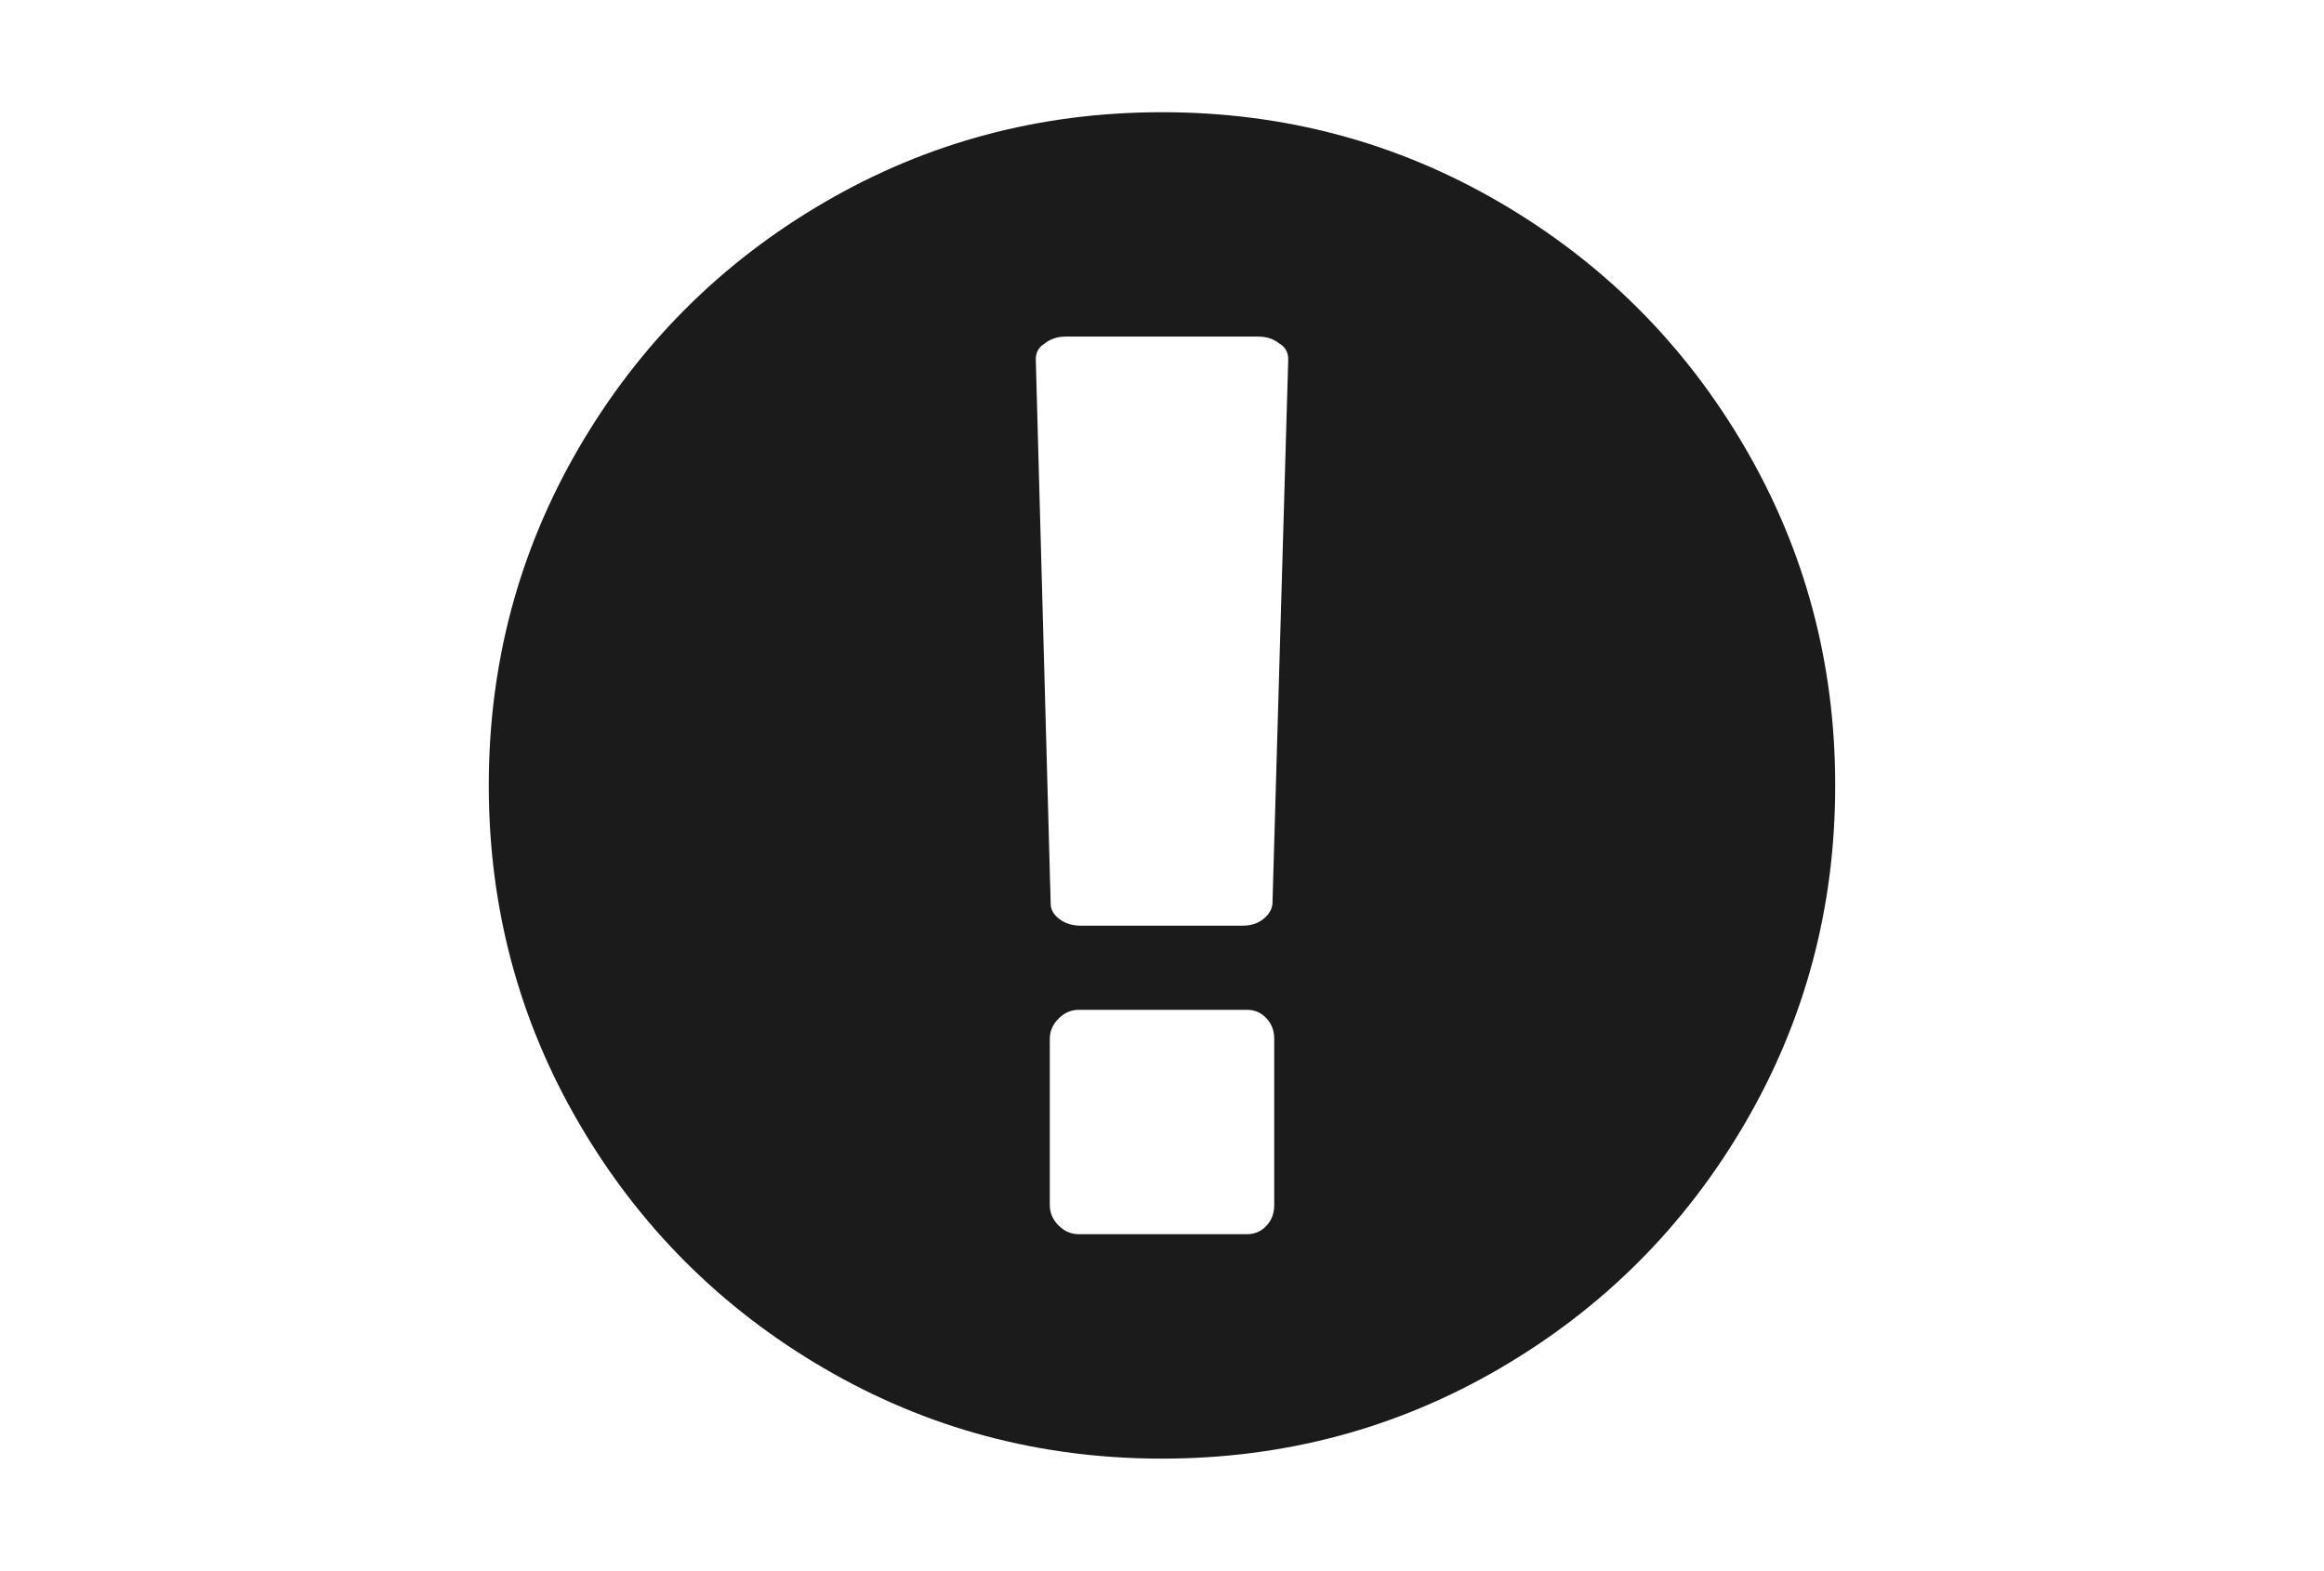
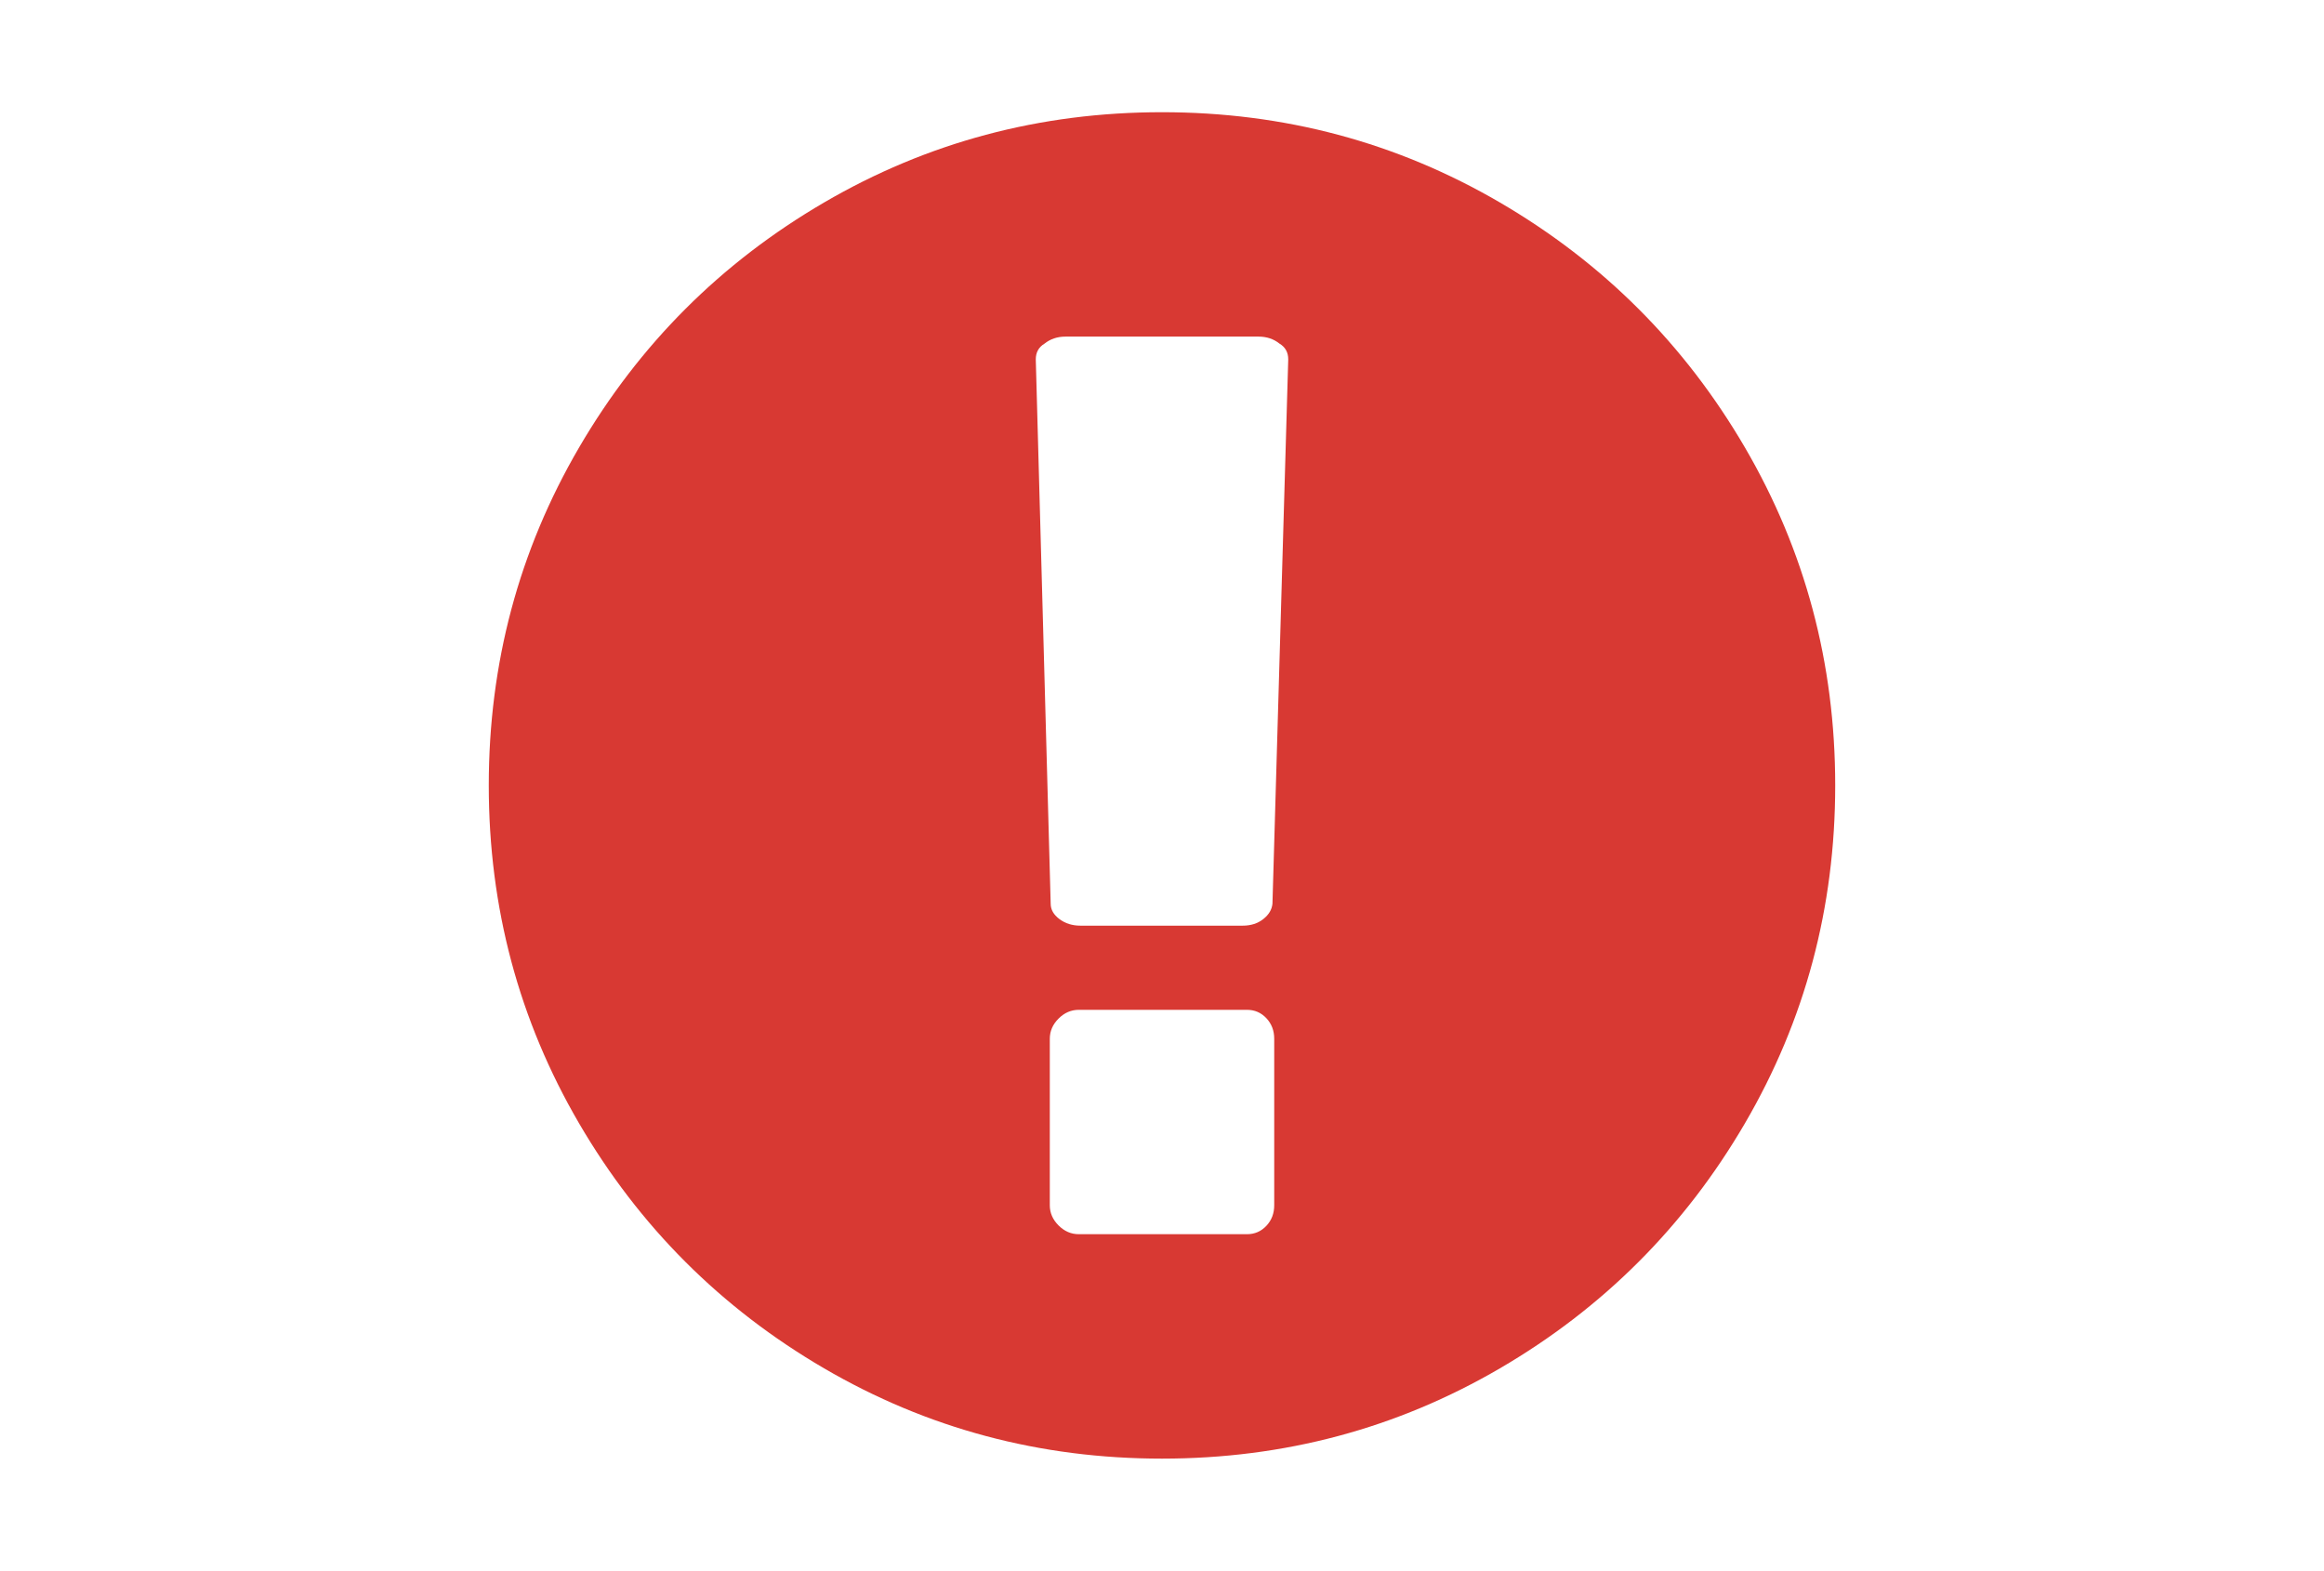
<svg xmlns="http://www.w3.org/2000/svg" version="1.1" id="Capa_1" x="0px" y="0px" width="216px" height="146px" viewBox="0 0 216 146" enable-background="new 0 0 216 146" xml:space="preserve">
-   <path d="M162.18,41.592c-5.595-9.586-13.185-17.176-22.771-22.771c-9.588-5.595-20.055-8.392-31.408-8.392  c-11.352,0-21.821,2.797-31.408,8.392c-9.587,5.594-17.177,13.184-22.772,22.771C48.225,51.179,45.428,61.649,45.428,73  c0,11.351,2.798,21.82,8.392,31.408c5.595,9.584,13.185,17.176,22.772,22.771c9.587,5.595,20.056,8.392,31.408,8.392  c11.352,0,21.822-2.797,31.408-8.392c9.586-5.594,17.176-13.185,22.771-22.771c5.594-9.588,8.391-20.058,8.391-31.408  C170.57,61.649,167.773,51.178,162.18,41.592z M118.43,112.025c0,0.761-0.246,1.398-0.734,1.914s-1.086,0.773-1.793,0.773H100.26  c-0.706,0-1.331-0.271-1.874-0.814c-0.543-0.543-0.814-1.168-0.814-1.873V96.546c0-0.706,0.271-1.331,0.814-1.874  c0.543-0.543,1.168-0.814,1.874-0.814h15.643c0.707,0,1.306,0.258,1.793,0.773c0.488,0.518,0.734,1.154,0.734,1.915V112.025z   M118.266,83.999c-0.055,0.543-0.339,1.019-0.854,1.426c-0.517,0.407-1.154,0.61-1.914,0.61h-15.073  c-0.761,0-1.413-0.203-1.956-0.61c-0.543-0.407-0.815-0.883-0.815-1.426l-1.385-50.595c0-0.653,0.271-1.141,0.814-1.467  c0.544-0.434,1.196-0.652,1.956-0.652h17.926c0.761,0,1.412,0.217,1.955,0.652c0.543,0.326,0.813,0.815,0.813,1.467L118.266,83.999z  " fill="#1b1b1b" />
+   <path d="M162.18,41.592c-5.595-9.586-13.185-17.176-22.771-22.771c-9.588-5.595-20.055-8.392-31.408-8.392  c-11.352,0-21.821,2.797-31.408,8.392c-9.587,5.594-17.177,13.184-22.772,22.771C48.225,51.179,45.428,61.649,45.428,73  c0,11.351,2.798,21.82,8.392,31.408c5.595,9.584,13.185,17.176,22.772,22.771c9.587,5.595,20.056,8.392,31.408,8.392  c11.352,0,21.822-2.797,31.408-8.392c9.586-5.594,17.176-13.185,22.771-22.771c5.594-9.588,8.391-20.058,8.391-31.408  C170.57,61.649,167.773,51.178,162.18,41.592z M118.43,112.025c0,0.761-0.246,1.398-0.734,1.914s-1.086,0.773-1.793,0.773H100.26  c-0.706,0-1.331-0.271-1.874-0.814c-0.543-0.543-0.814-1.168-0.814-1.873V96.546c0-0.706,0.271-1.331,0.814-1.874  c0.543-0.543,1.168-0.814,1.874-0.814h15.643c0.707,0,1.306,0.258,1.793,0.773c0.488,0.518,0.734,1.154,0.734,1.915V112.025z   M118.266,83.999c-0.055,0.543-0.339,1.019-0.854,1.426c-0.517,0.407-1.154,0.61-1.914,0.61h-15.073  c-0.761,0-1.413-0.203-1.956-0.61c-0.543-0.407-0.815-0.883-0.815-1.426l-1.385-50.595c0-0.653,0.271-1.141,0.814-1.467  c0.544-0.434,1.196-0.652,1.956-0.652h17.926c0.761,0,1.412,0.217,1.955,0.652c0.543,0.326,0.813,0.815,0.813,1.467L118.266,83.999z  " fill="#D83933" />
</svg>
